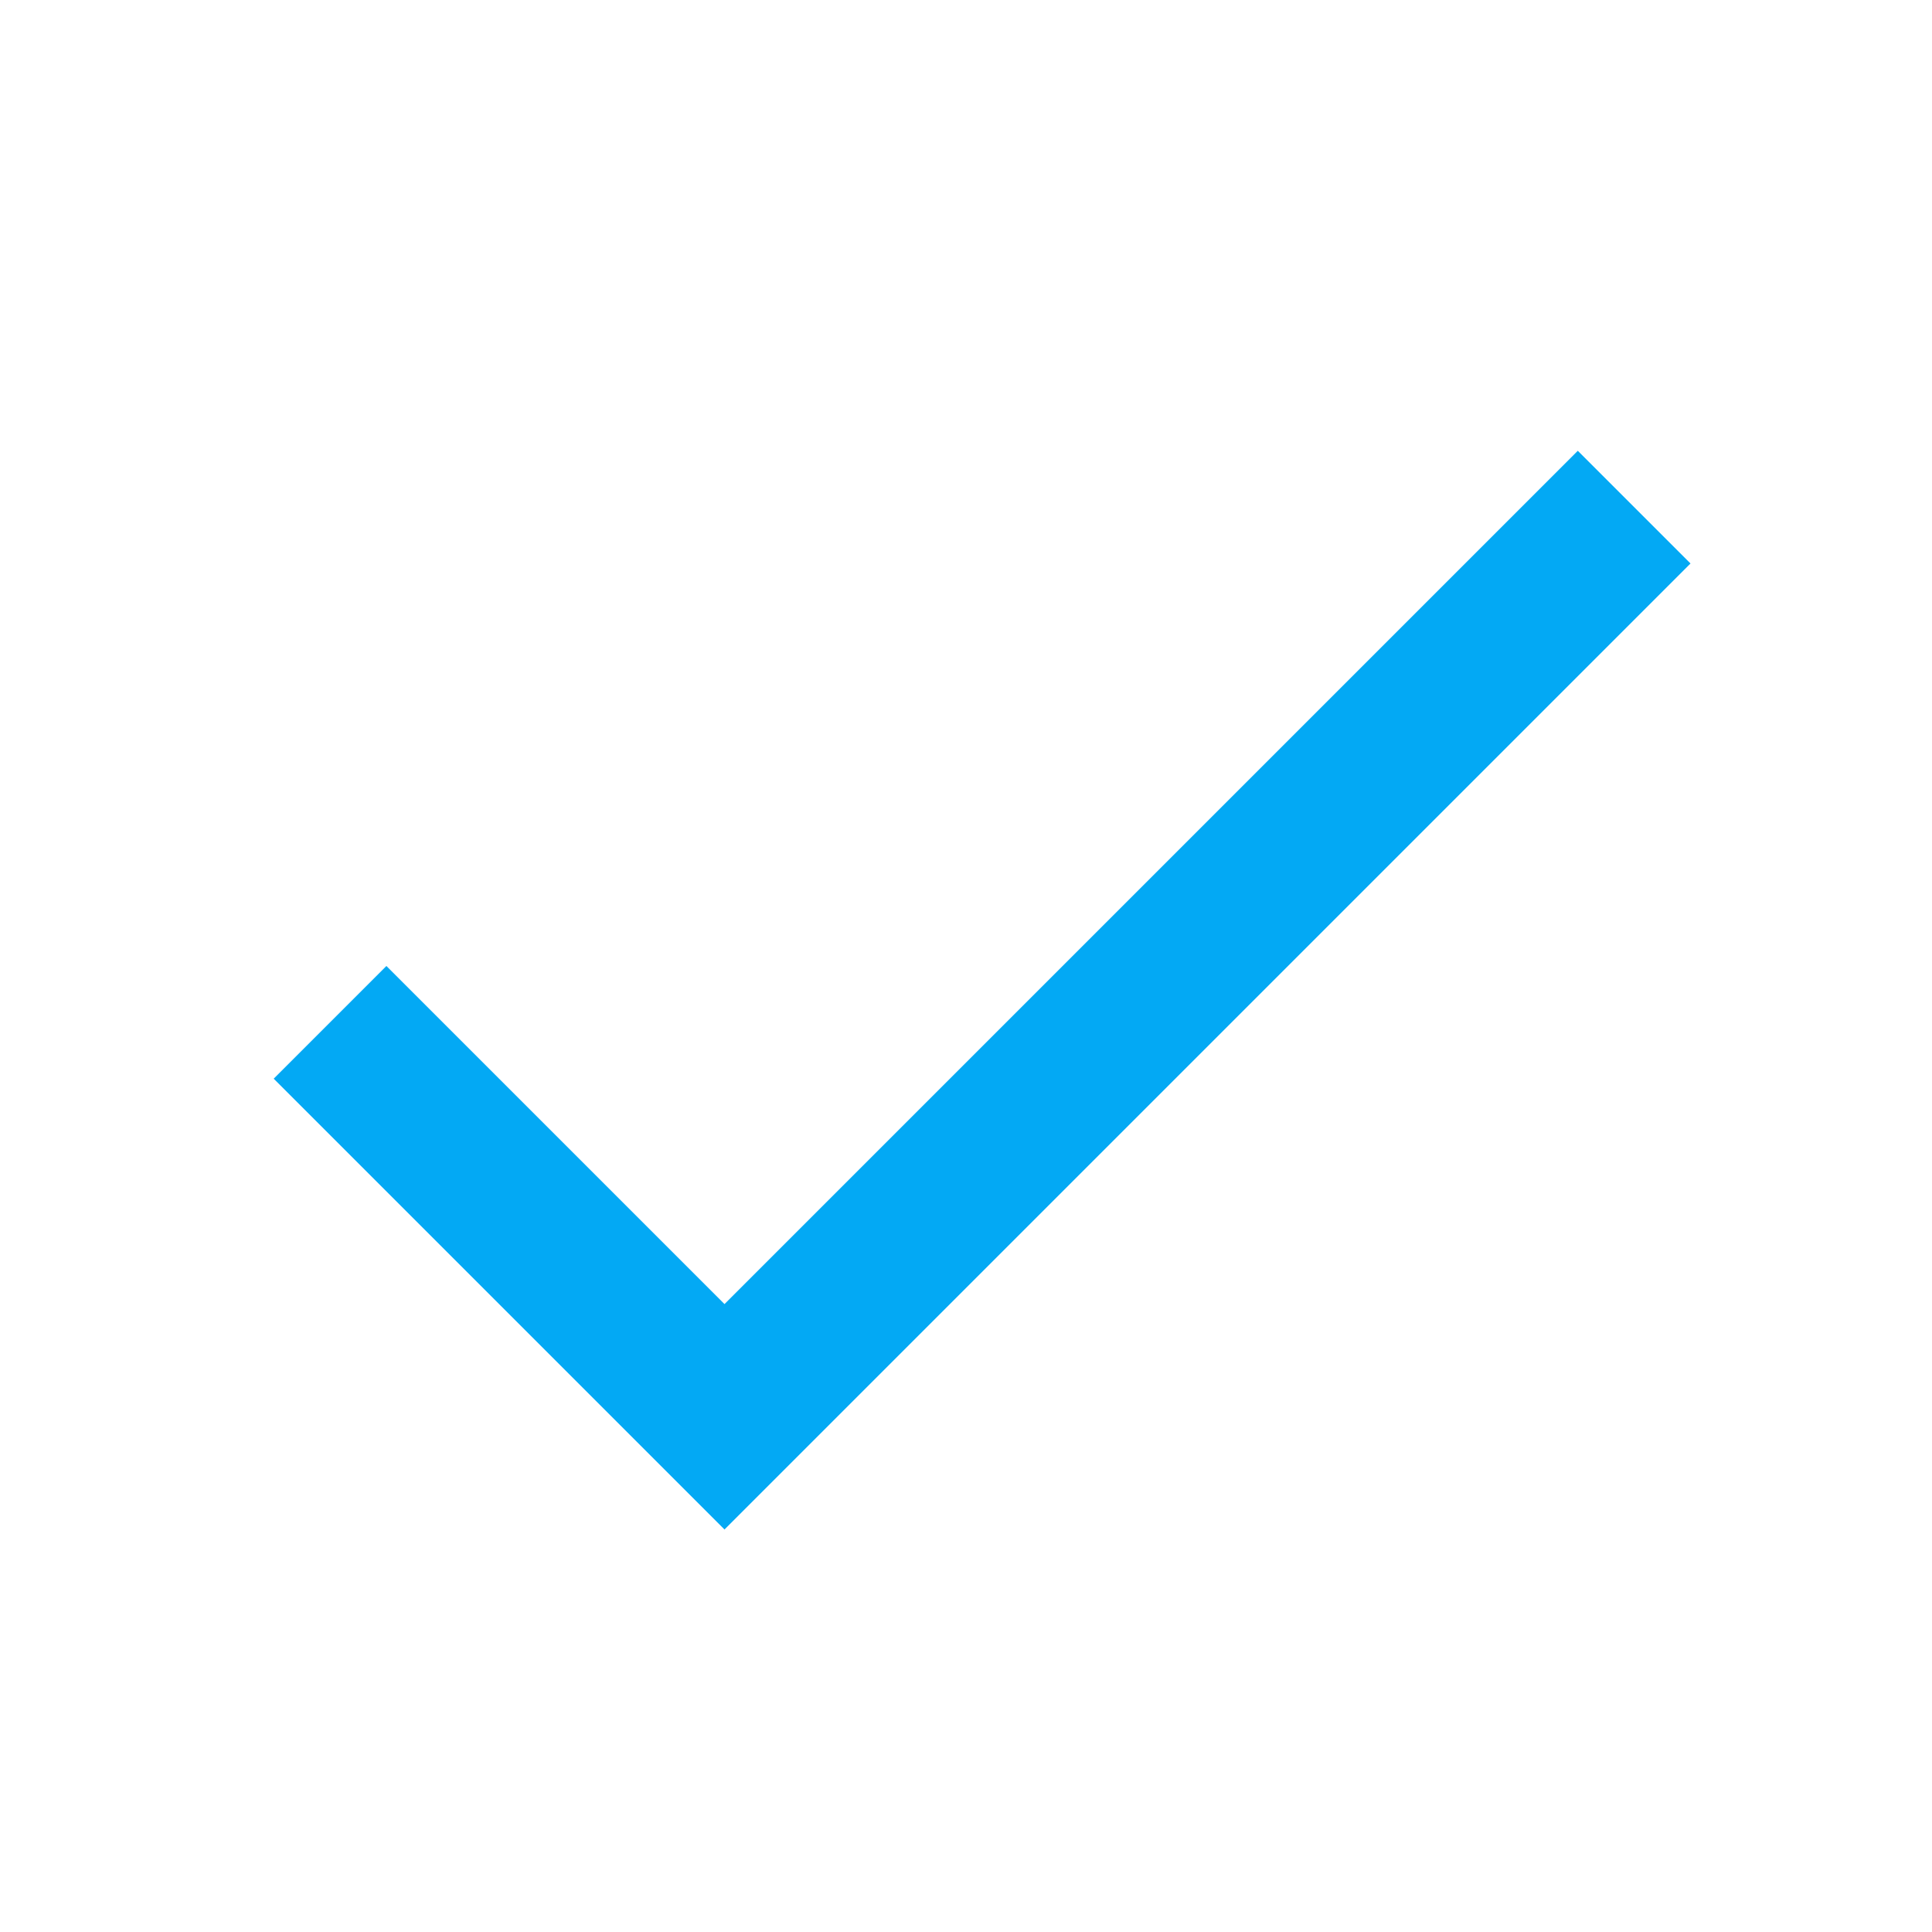
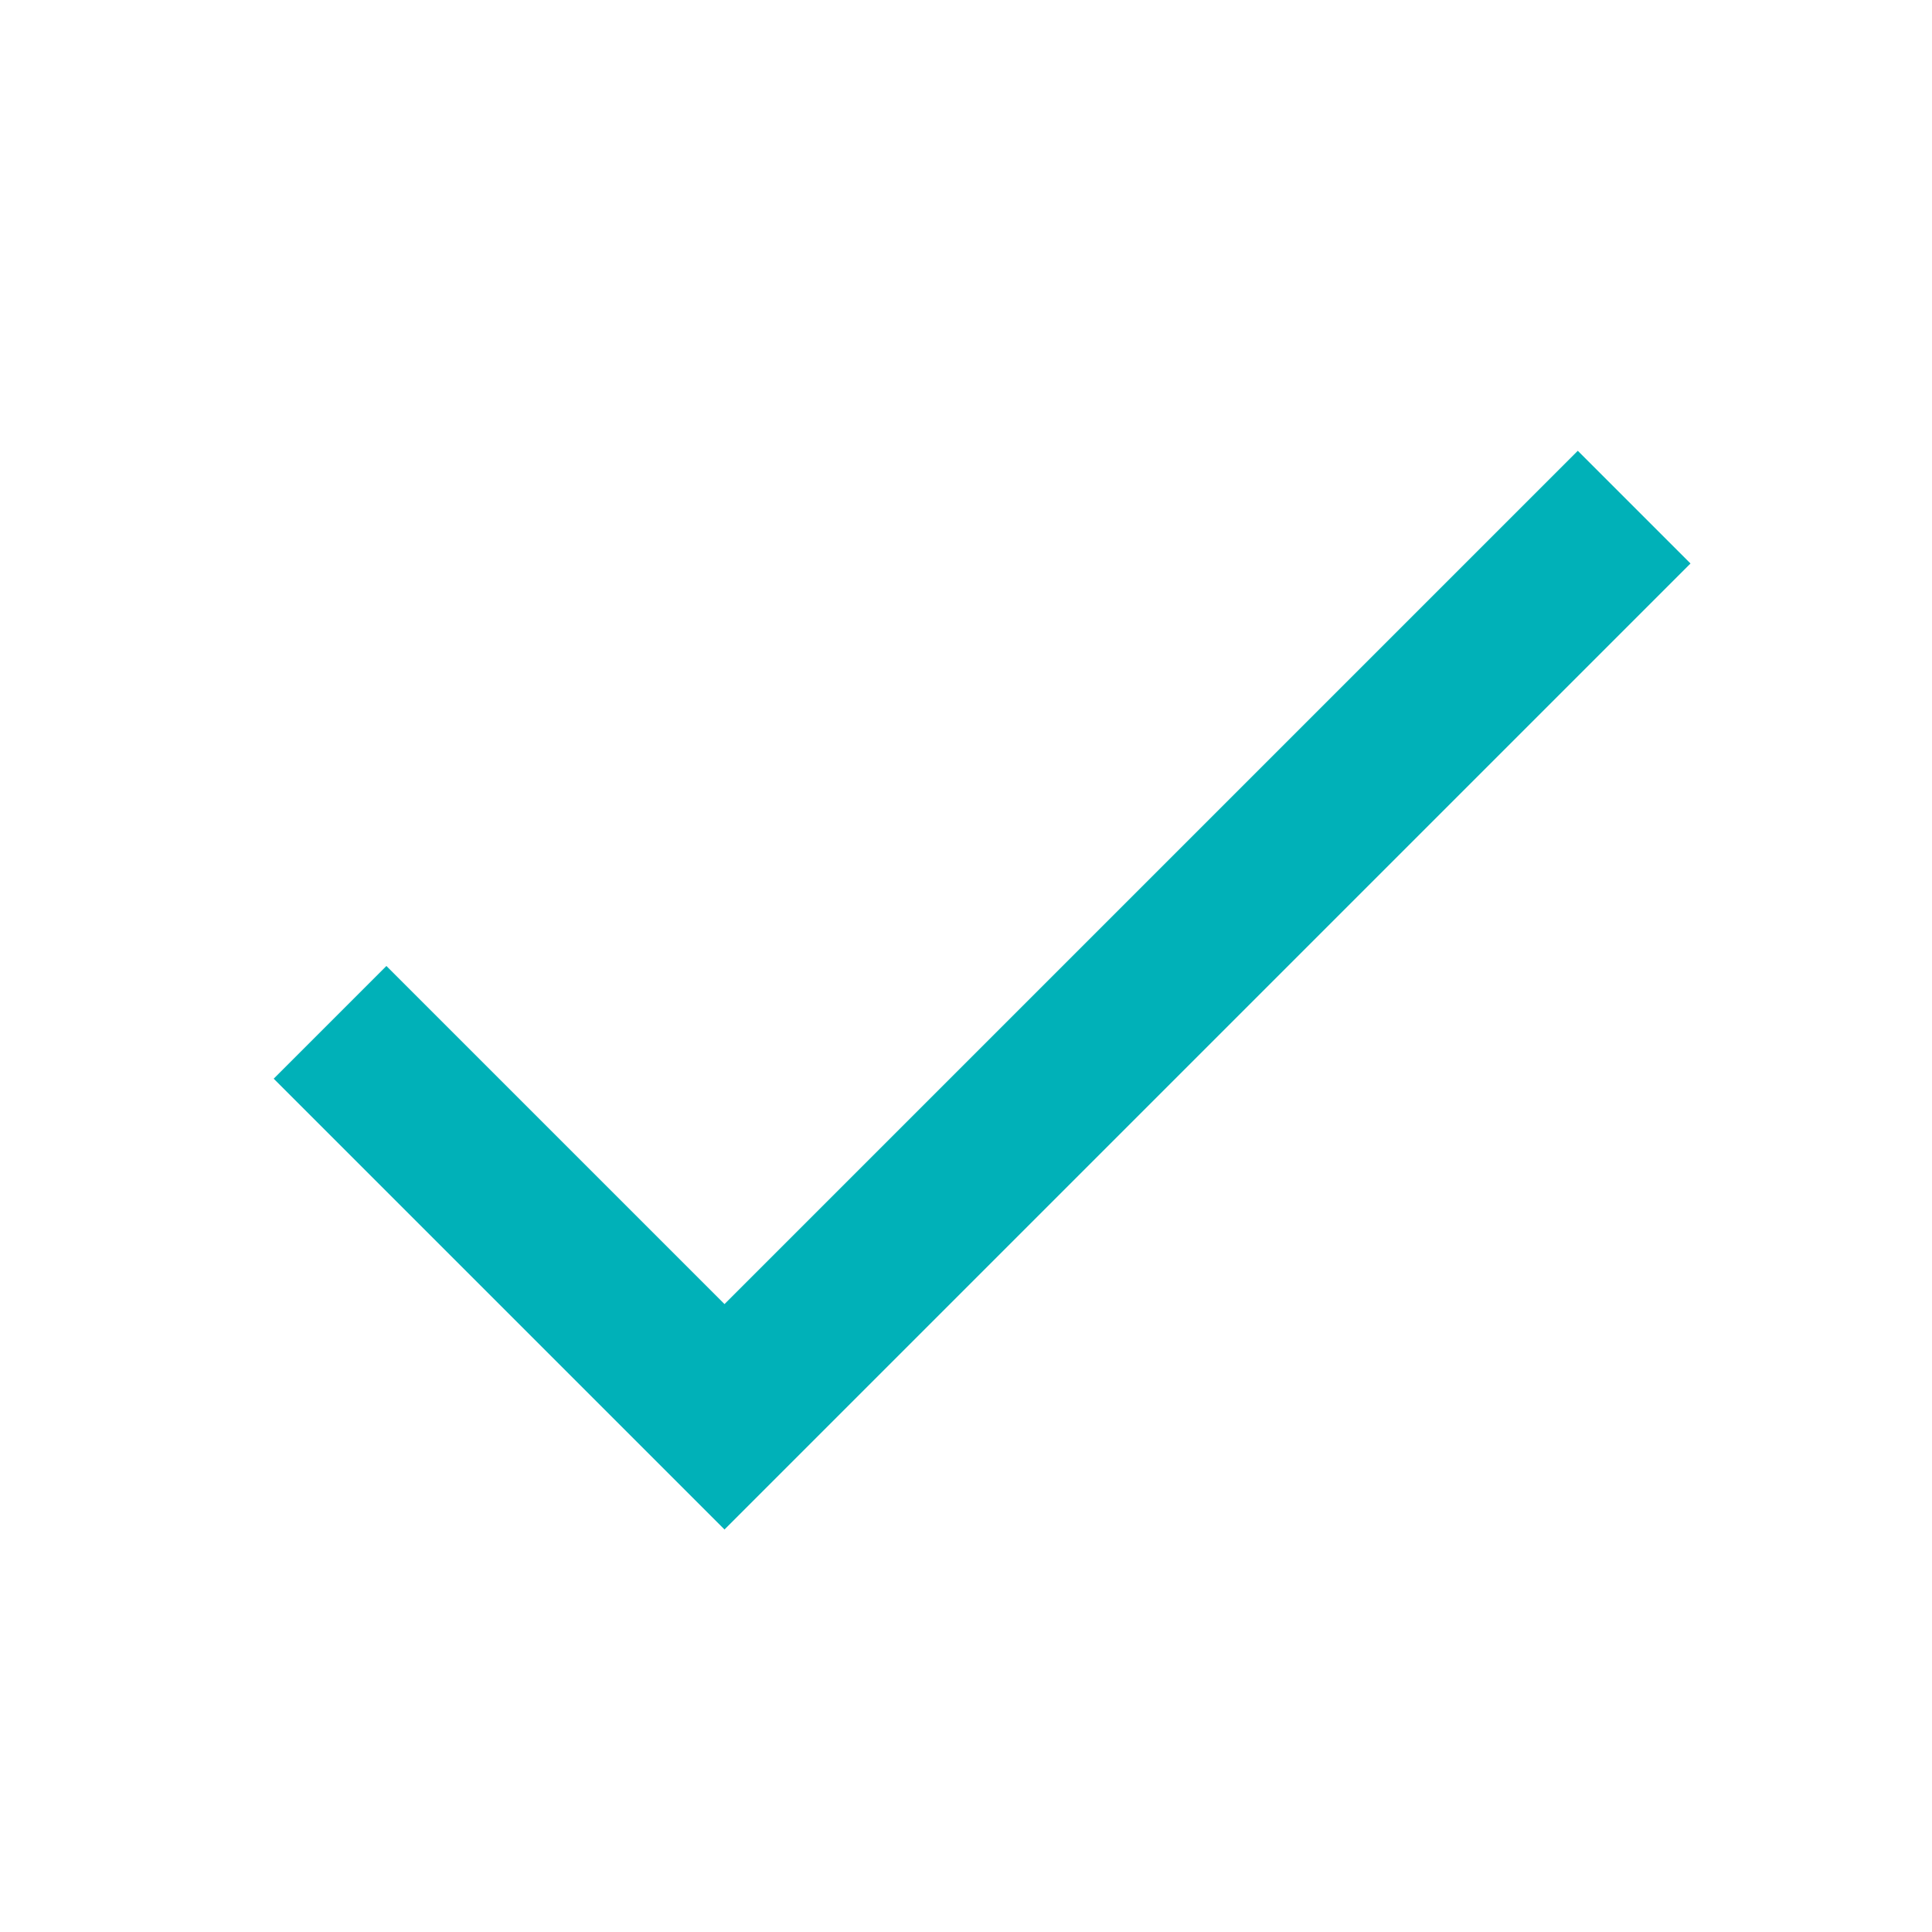
- <svg xmlns="http://www.w3.org/2000/svg" fill="#03a9f4" height="24" viewBox="0 0 24 24" width="24">
+ <svg xmlns="http://www.w3.org/2000/svg" fill="#00b1b8" height="24" viewBox="0 0 24 24" width="24">
  <path d="M0 0h24v24H0z" fill="none" />
  <path d="M9 16.2L4.8 12l-1.4 1.4L9 19 21 7l-1.4-1.4L9 16.2z" />
</svg>
